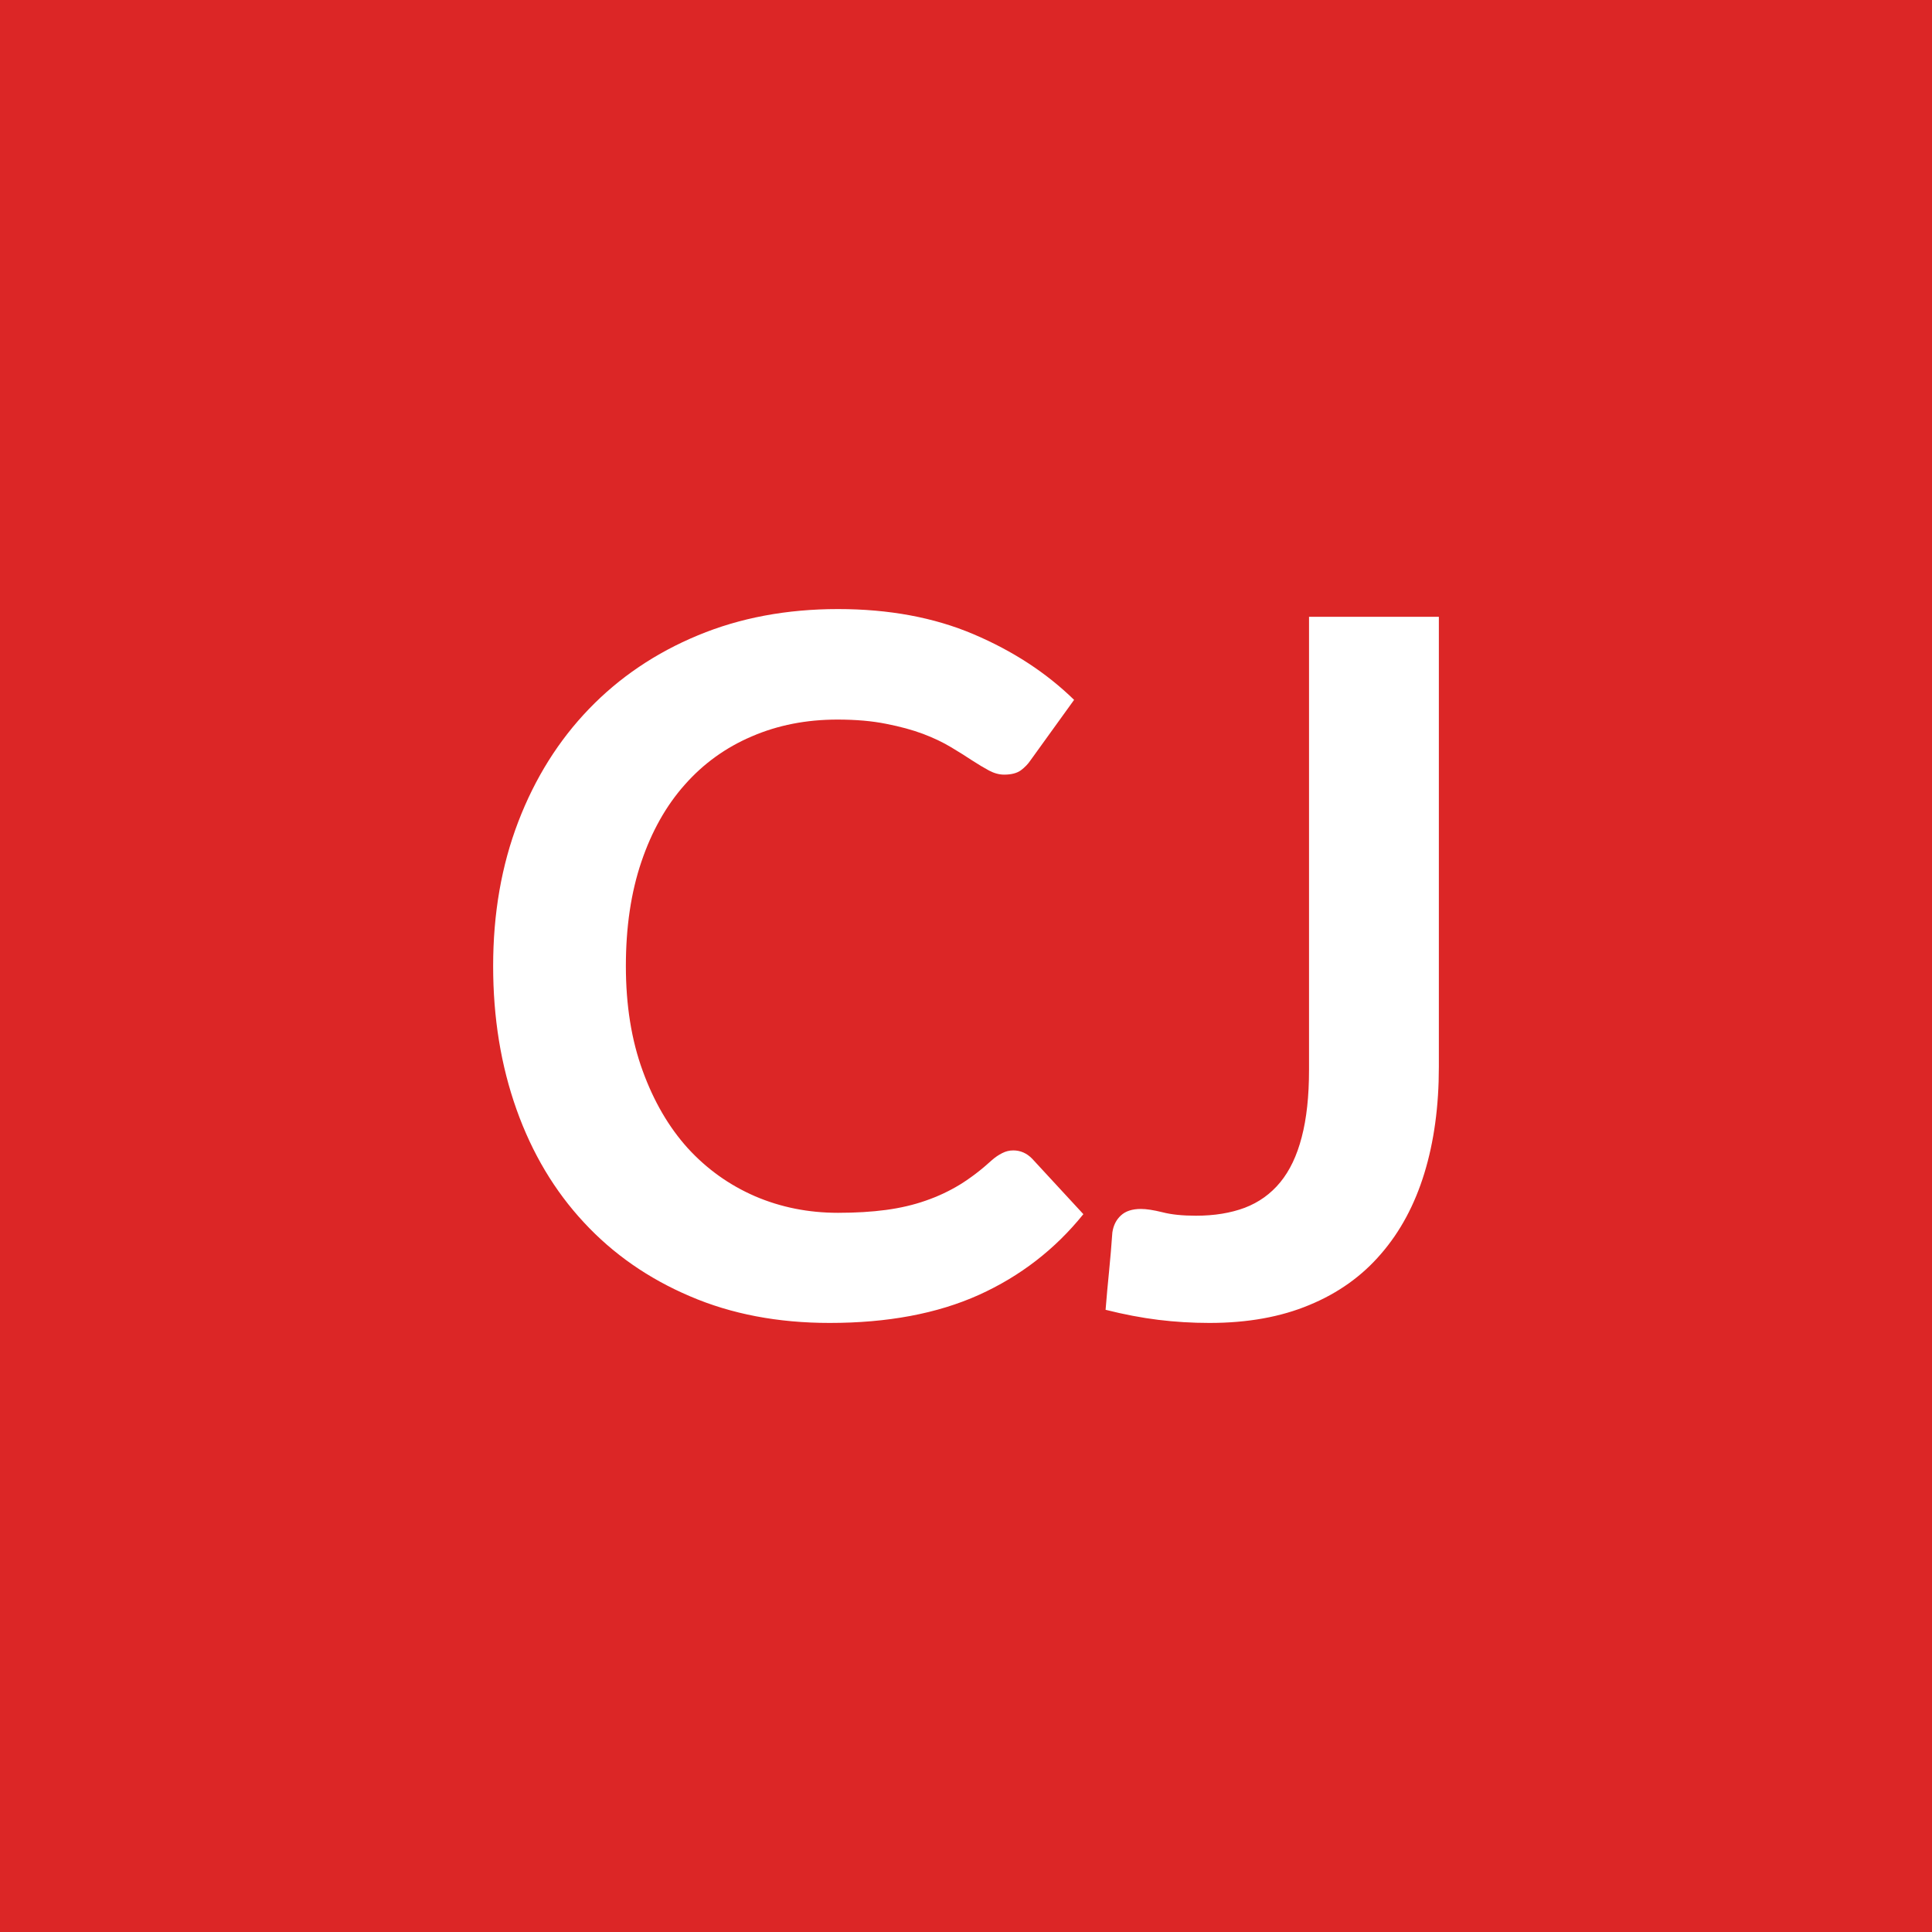
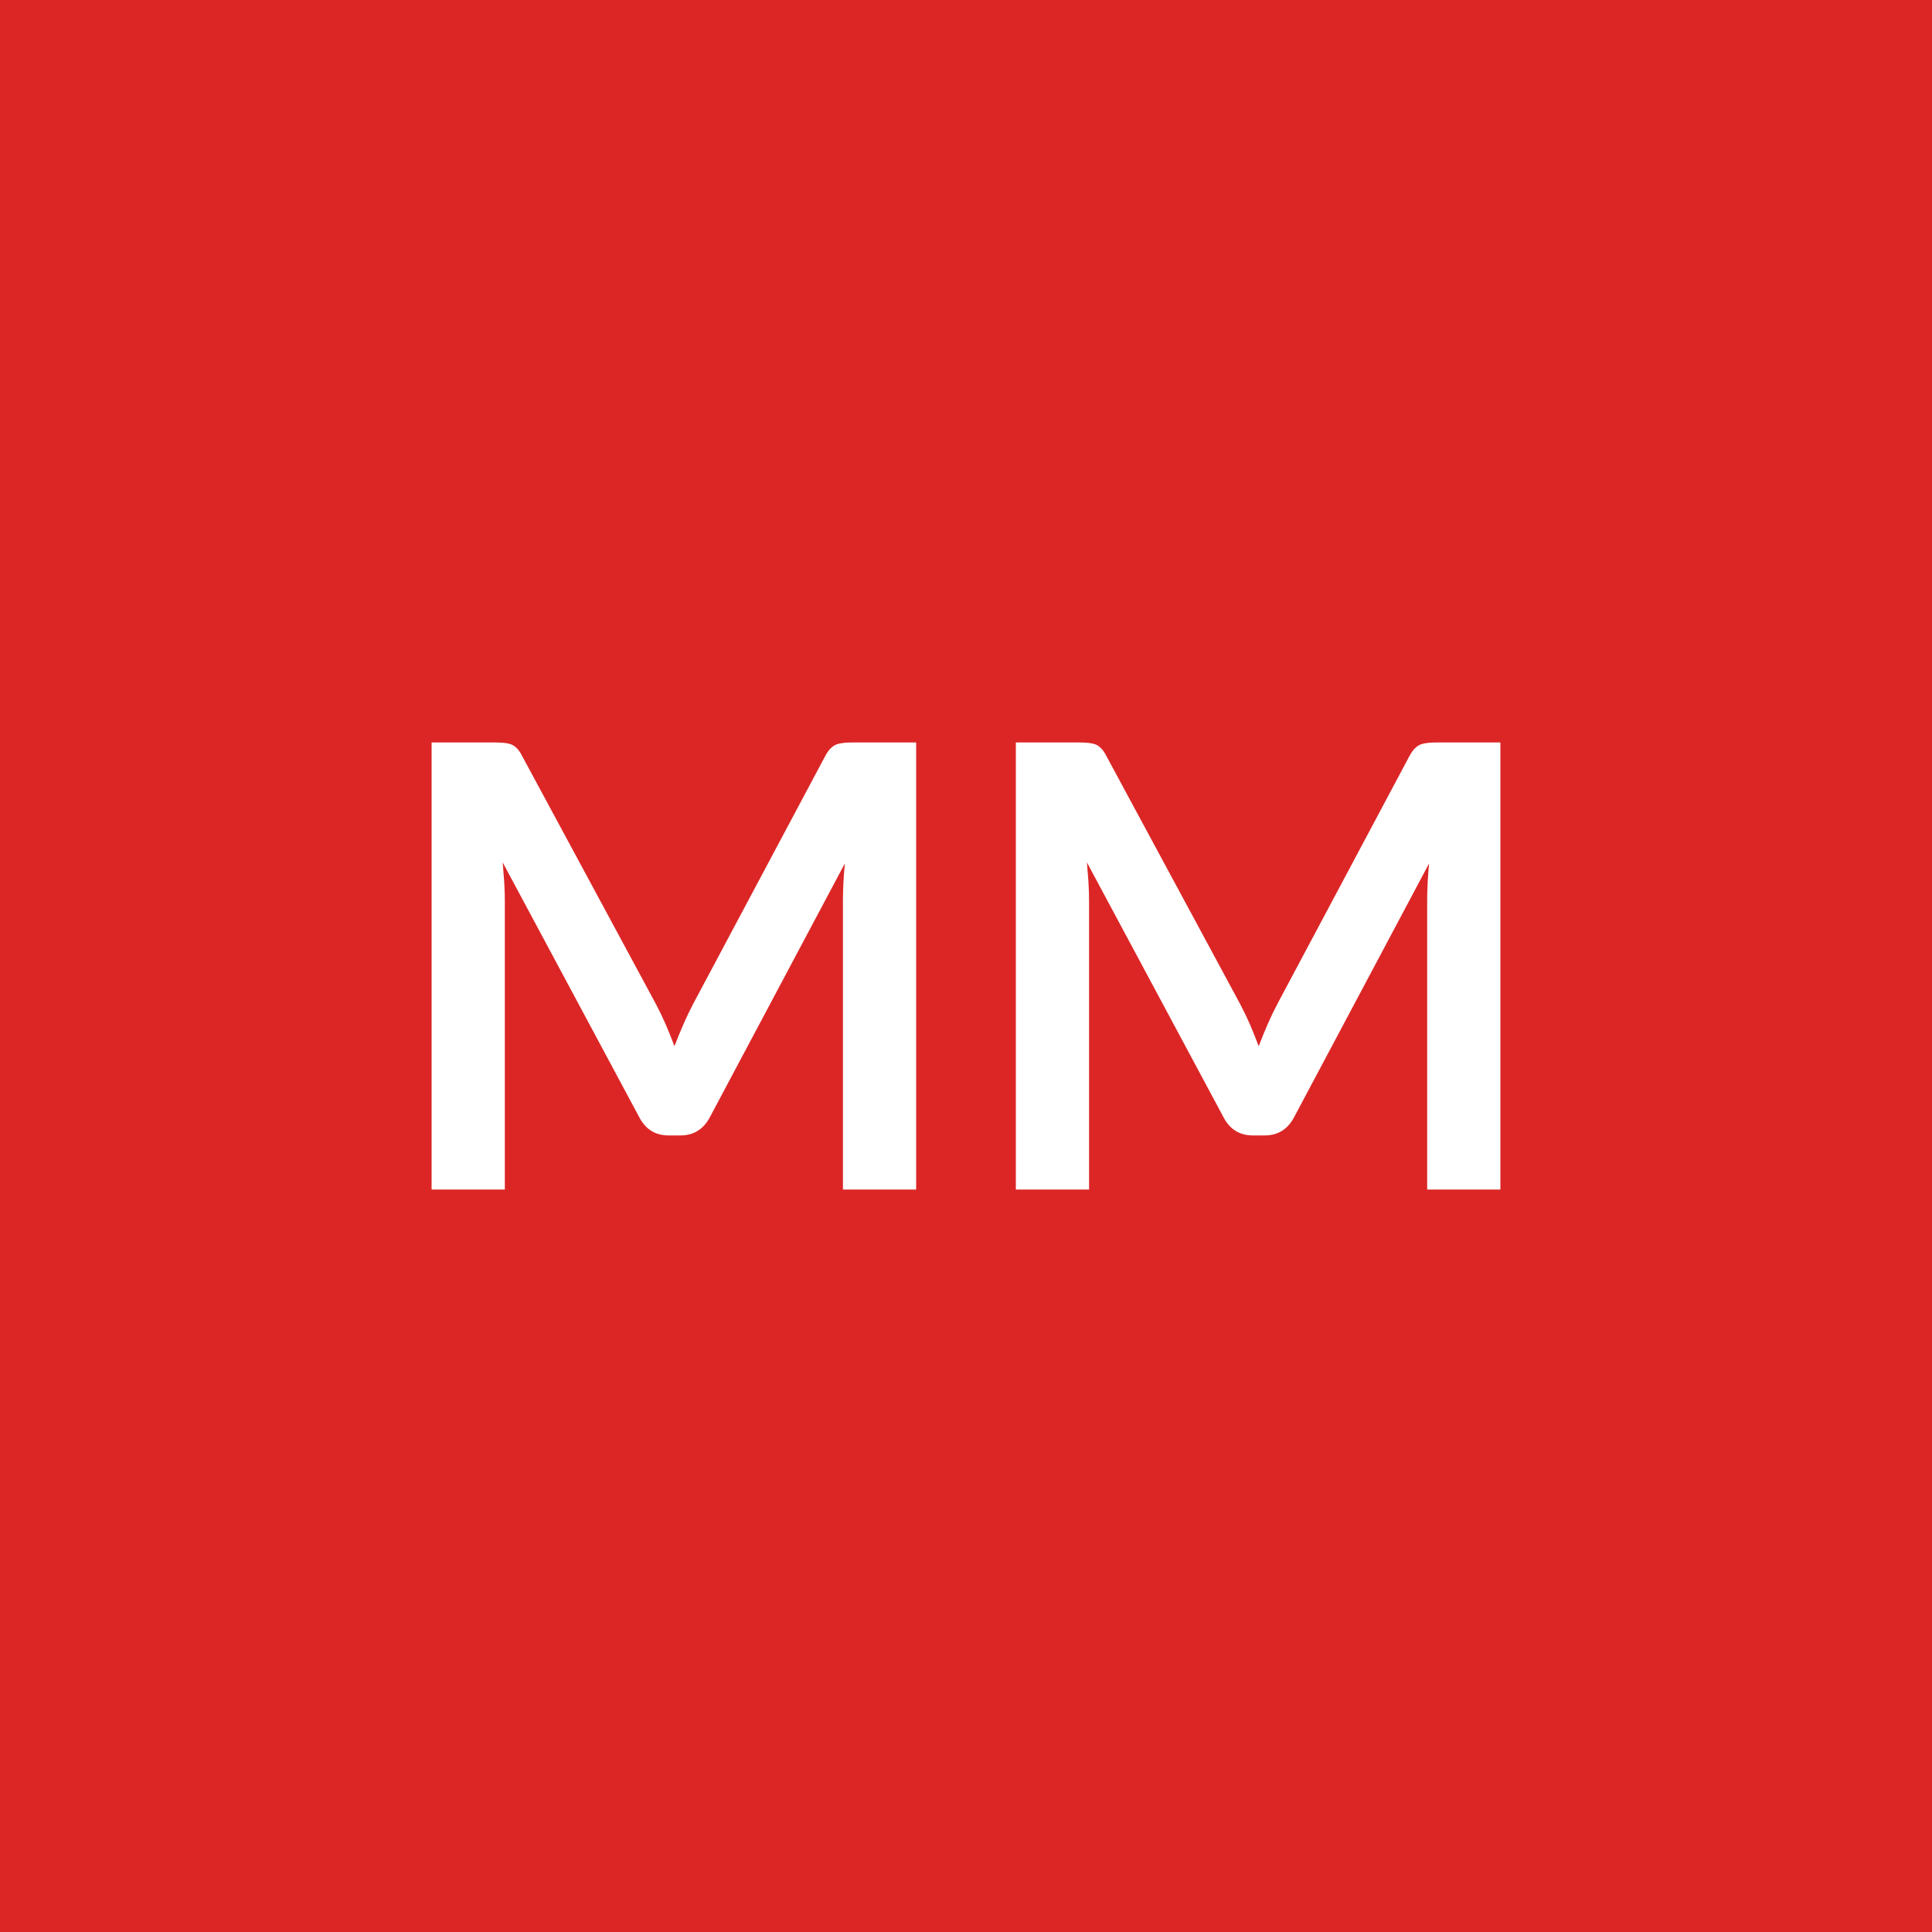
<svg xmlns="http://www.w3.org/2000/svg" width="100" height="100" viewBox="0 0 100 100">
  <rect width="100%" height="100%" fill="#dc2626" />
-   <path fill="#ffffff" d="M52.445 59.545q.56 0 .98.43l2.65 2.87q-2.2 2.73-5.41 4.18-3.22 1.45-7.72 1.45-4.02 0-7.23-1.38-3.22-1.37-5.49-3.82-2.28-2.45-3.49-5.85t-1.21-7.42q0-4.08 1.3-7.47t3.66-5.84 5.64-3.81q3.27-1.36 7.25-1.36 3.95 0 7.01 1.3t5.21 3.4l-2.25 3.12q-.2.3-.51.53-.31.22-.86.22-.38 0-.78-.21-.39-.21-.87-.52-.48-.32-1.1-.69-.63-.38-1.45-.69-.83-.31-1.91-.52-1.09-.22-2.52-.22-2.42 0-4.43.87-2.02.86-3.47 2.5-1.45 1.63-2.25 4-.8 2.36-.8 5.39 0 3.04.87 5.42.86 2.37 2.33 4 1.48 1.62 3.48 2.49 2 .86 4.3.86 1.37 0 2.49-.15 1.11-.15 2.05-.48.93-.32 1.77-.83.84-.52 1.66-1.27.25-.22.53-.36.27-.14.57-.14m22.03-27.62v23.3q0 3.05-.75 5.5t-2.24 4.17q-1.48 1.73-3.71 2.65-2.22.93-5.17.93-1.35 0-2.65-.16t-2.73-.52q.08-1 .18-1.99.1-1.01.17-2.01.08-.55.44-.88.36-.34 1.04-.34.42 0 1.11.17.69.18 1.74.18 1.42 0 2.52-.41 1.1-.42 1.84-1.32t1.11-2.33q.38-1.44.38-3.49v-23.45z" />
+   <path fill="#ffffff" d="M44.18 38.43h3.24v23.14h-3.79V46.63q0-.9.1-1.94l-6.99 13.14q-.5.94-1.52.94h-.61q-1.03 0-1.52-.94l-7.07-13.19.08 1.04q.03.51.03.95v14.94h-3.79V38.43h3.24q.29 0 .5.02t.38.08q.16.06.3.21.14.14.26.38l6.93 12.85q.27.51.51 1.06.23.54.45 1.12.23-.6.47-1.15t.51-1.06l6.83-12.82q.13-.24.27-.38.15-.15.31-.21.17-.06.38-.08t.5-.02m30.24 0h3.24v23.14h-3.79V46.63q0-.9.1-1.94l-6.99 13.14q-.5.94-1.52.94h-.61q-1.03 0-1.52-.94l-7.07-13.19.08 1.04q.03.51.03.95v14.94h-3.79V38.43h3.24q.29 0 .5.02t.38.08q.16.06.3.21.14.14.26.38l6.93 12.85q.27.51.51 1.06.23.54.45 1.12.23-.6.47-1.15t.51-1.06l6.83-12.82q.13-.24.27-.38.15-.15.31-.21.17-.06.38-.08t.5-.02" />
</svg>
